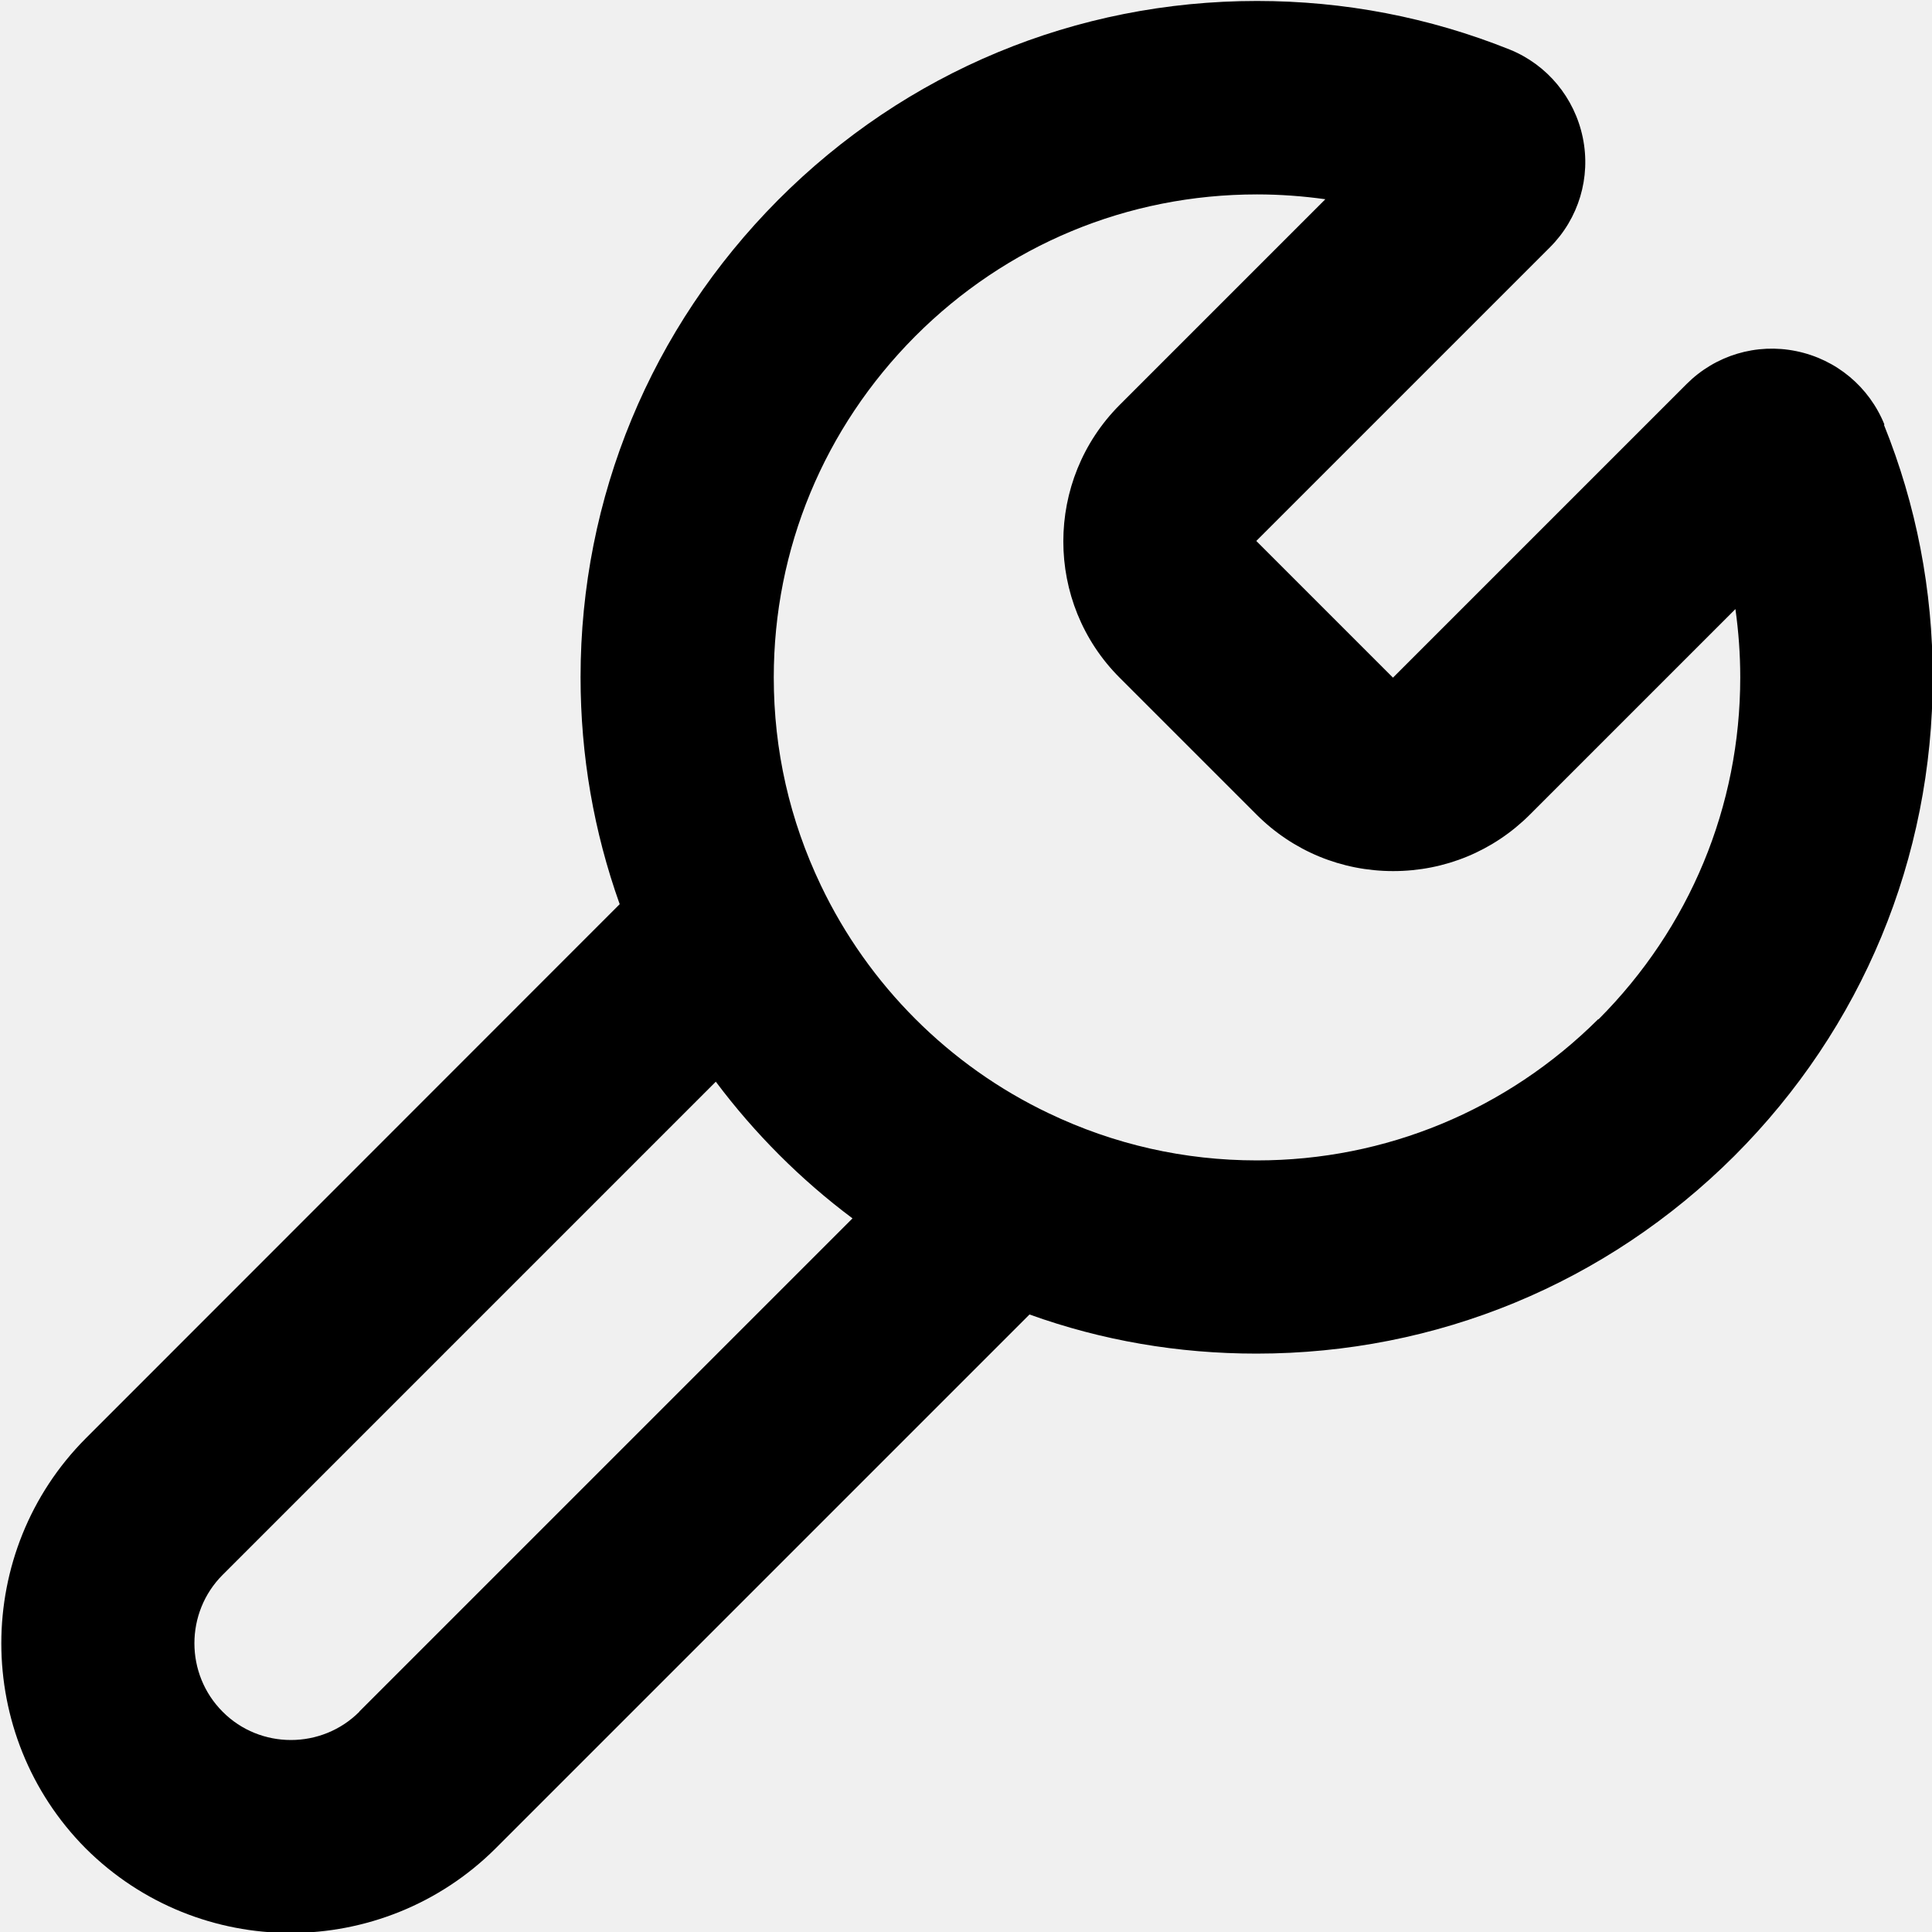
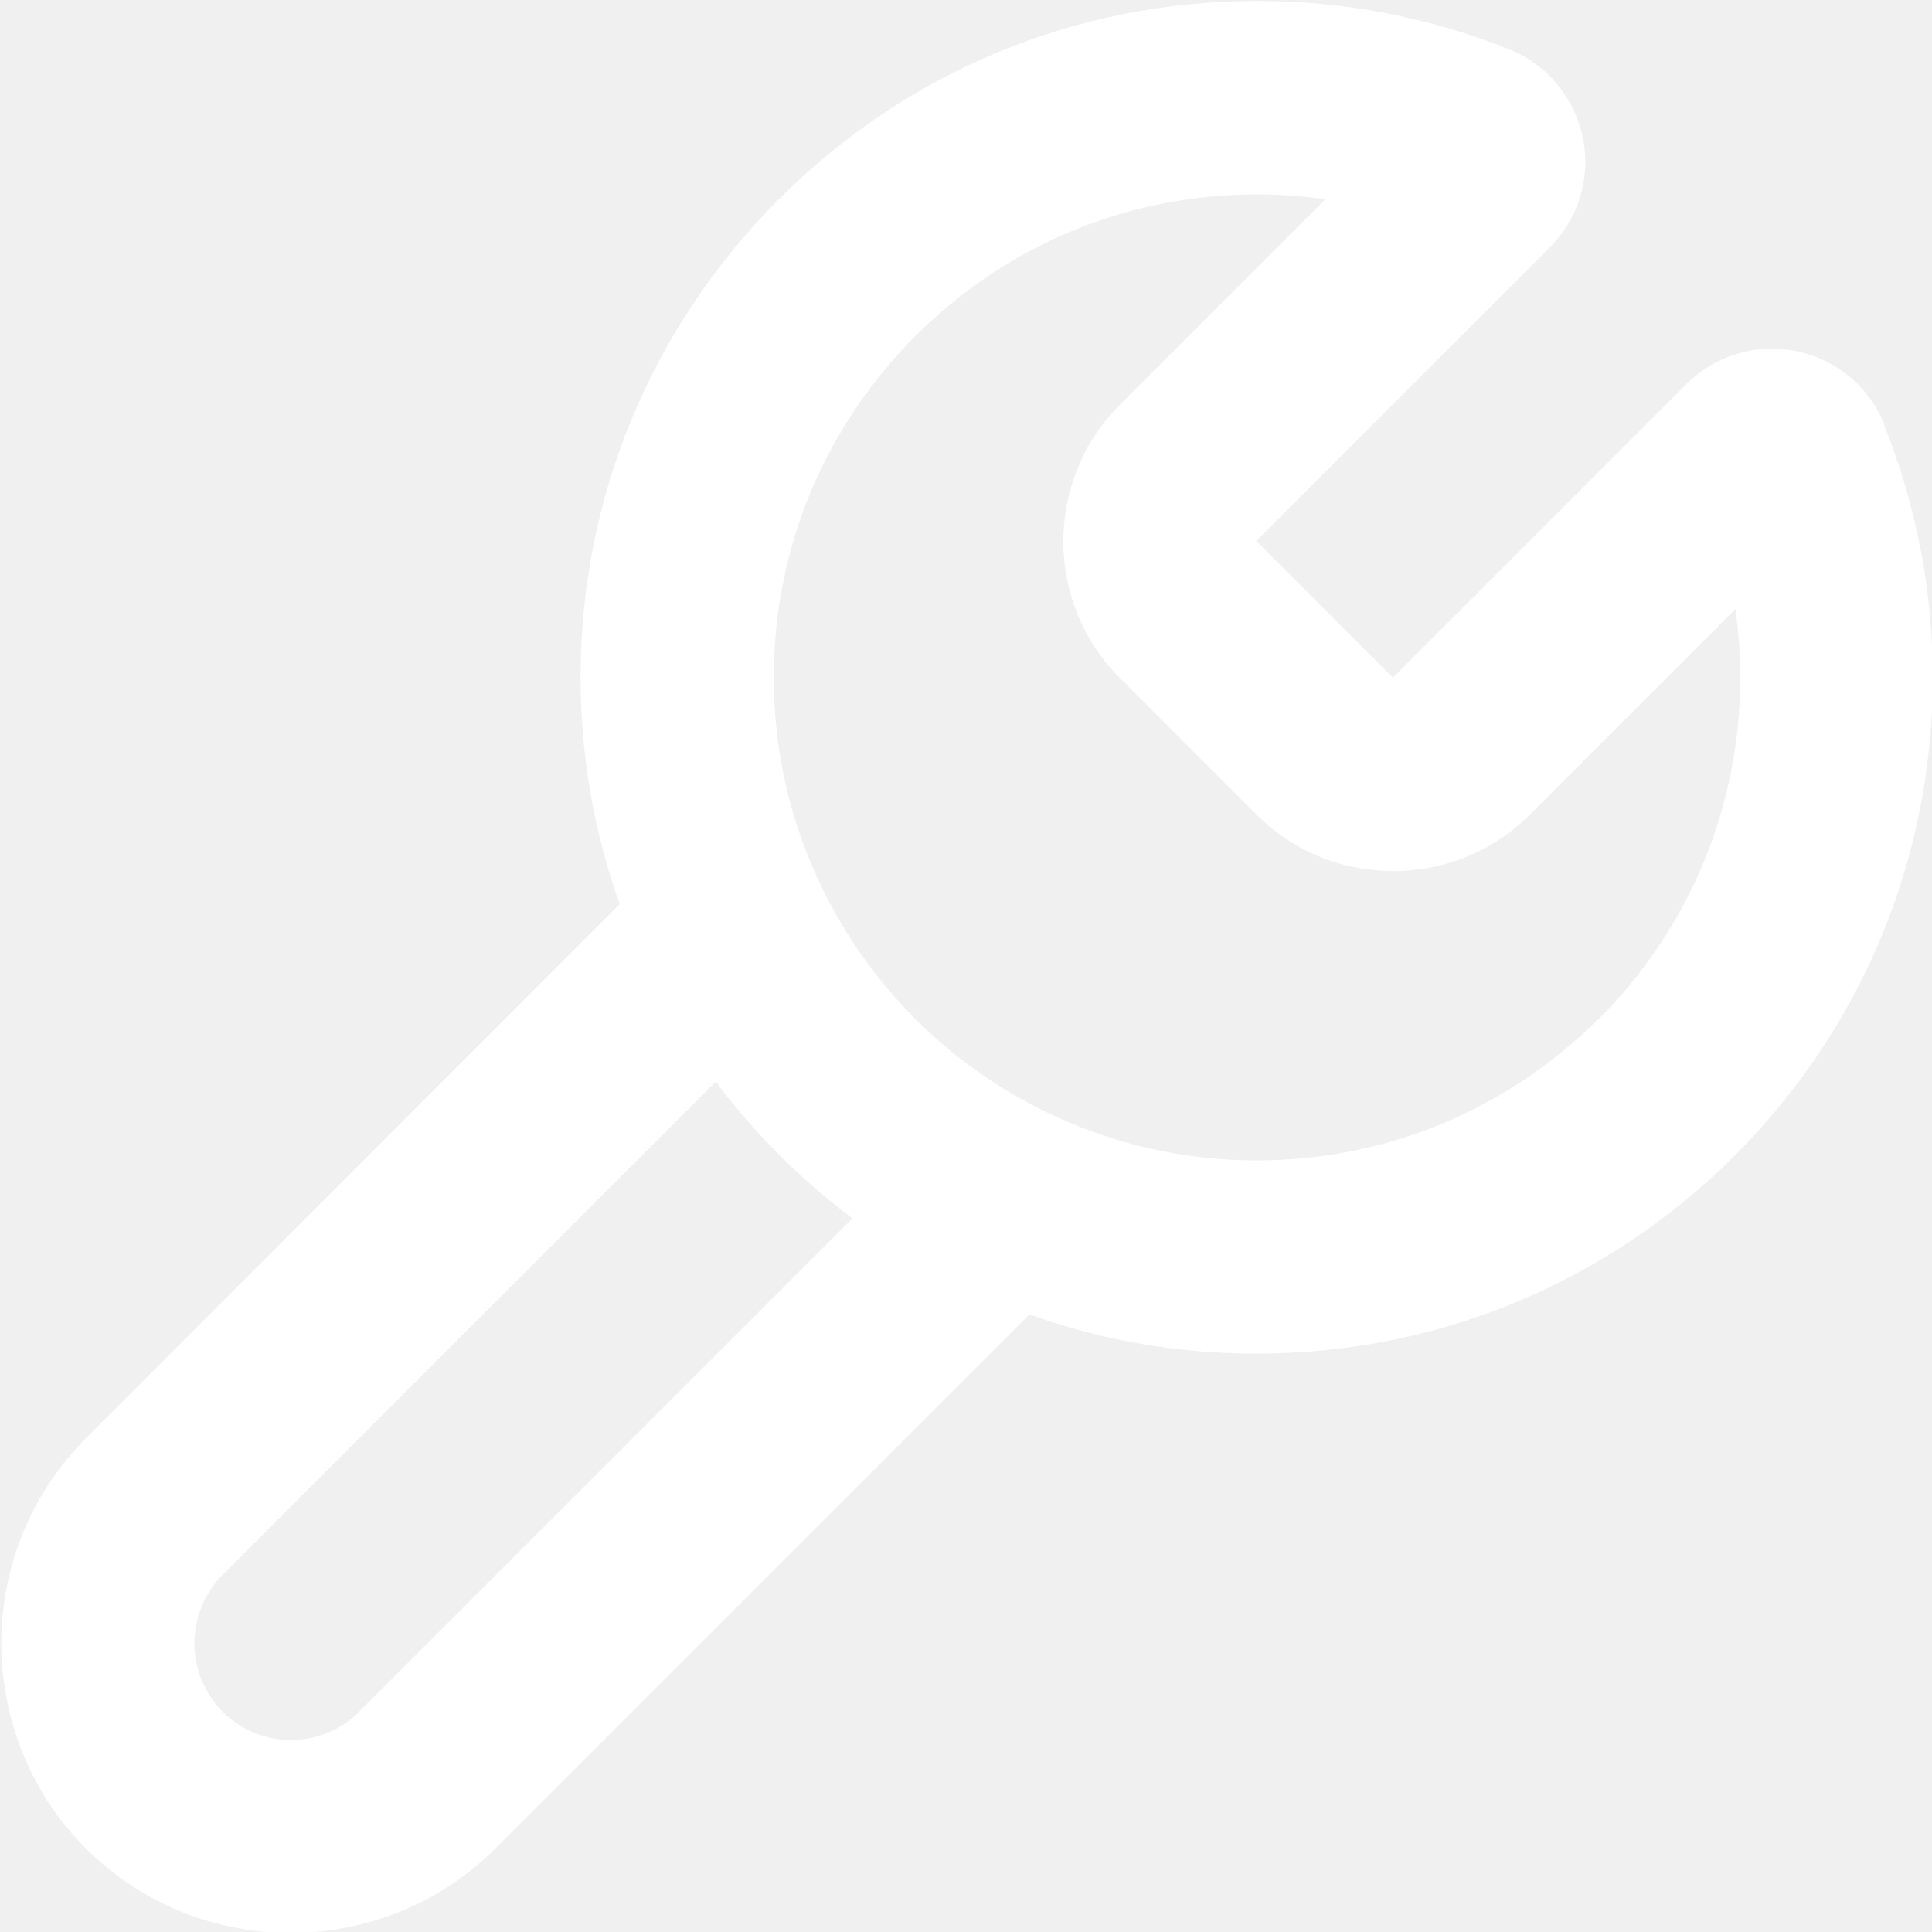
- <svg xmlns="http://www.w3.org/2000/svg" id="Artwork" viewBox="0 0 80 80">
+ <svg xmlns="http://www.w3.org/2000/svg" id="Artwork" viewBox="0 0 80 80" fill="#ffffff">
  <path d="M78.03,17.58c-.63-1.56-1.99-2.7-3.65-3.04-1.65-.34-3.35.17-4.54,1.36l-12.16,12.16-5.66-5.66,12.16-12.16c1.19-1.19,1.7-2.89,1.36-4.54-.34-1.65-1.47-3.02-3.03-3.65C59.19.72,55.67.04,52.05.04c-7.5,0-14.54,2.93-19.83,8.24-5.27,5.3-8.18,12.32-8.18,19.76,0,3.25.55,6.4,1.62,9.4L3.55,59.56c-4.66,4.68-4.66,12.29,0,16.98,2.34,2.33,5.41,3.5,8.48,3.5s6.15-1.17,8.49-3.5l22.11-22.11c3,1.08,6.15,1.62,9.4,1.62,7.46,0,14.48-2.9,19.78-8.18,5.3-5.3,8.22-12.34,8.22-19.82,0-3.61-.68-7.14-2.02-10.46ZM14.88,70.88c-1.56,1.56-4.11,1.56-5.66,0-1.56-1.56-1.56-4.11,0-5.67l20.42-20.42c1.61,2.15,3.52,4.06,5.66,5.66l-20.42,20.42ZM66.18,42.2c-3.79,3.77-8.81,5.85-14.13,5.85-3.02,0-5.92-.66-8.62-1.95-4.12-1.96-7.47-5.31-9.44-9.44-1.29-2.7-1.95-5.59-1.95-8.61,0-5.32,2.08-10.33,5.85-14.12,3.78-3.79,8.8-5.88,14.16-5.88.95,0,1.9.07,2.83.2l-8.51,8.51c-3.12,3.12-3.12,8.2,0,11.31l5.66,5.66c1.51,1.51,3.52,2.34,5.66,2.34s4.15-.83,5.66-2.34l8.51-8.51c.13.93.2,1.87.2,2.83,0,5.34-2.09,10.37-5.87,14.16Z" />
</svg>
